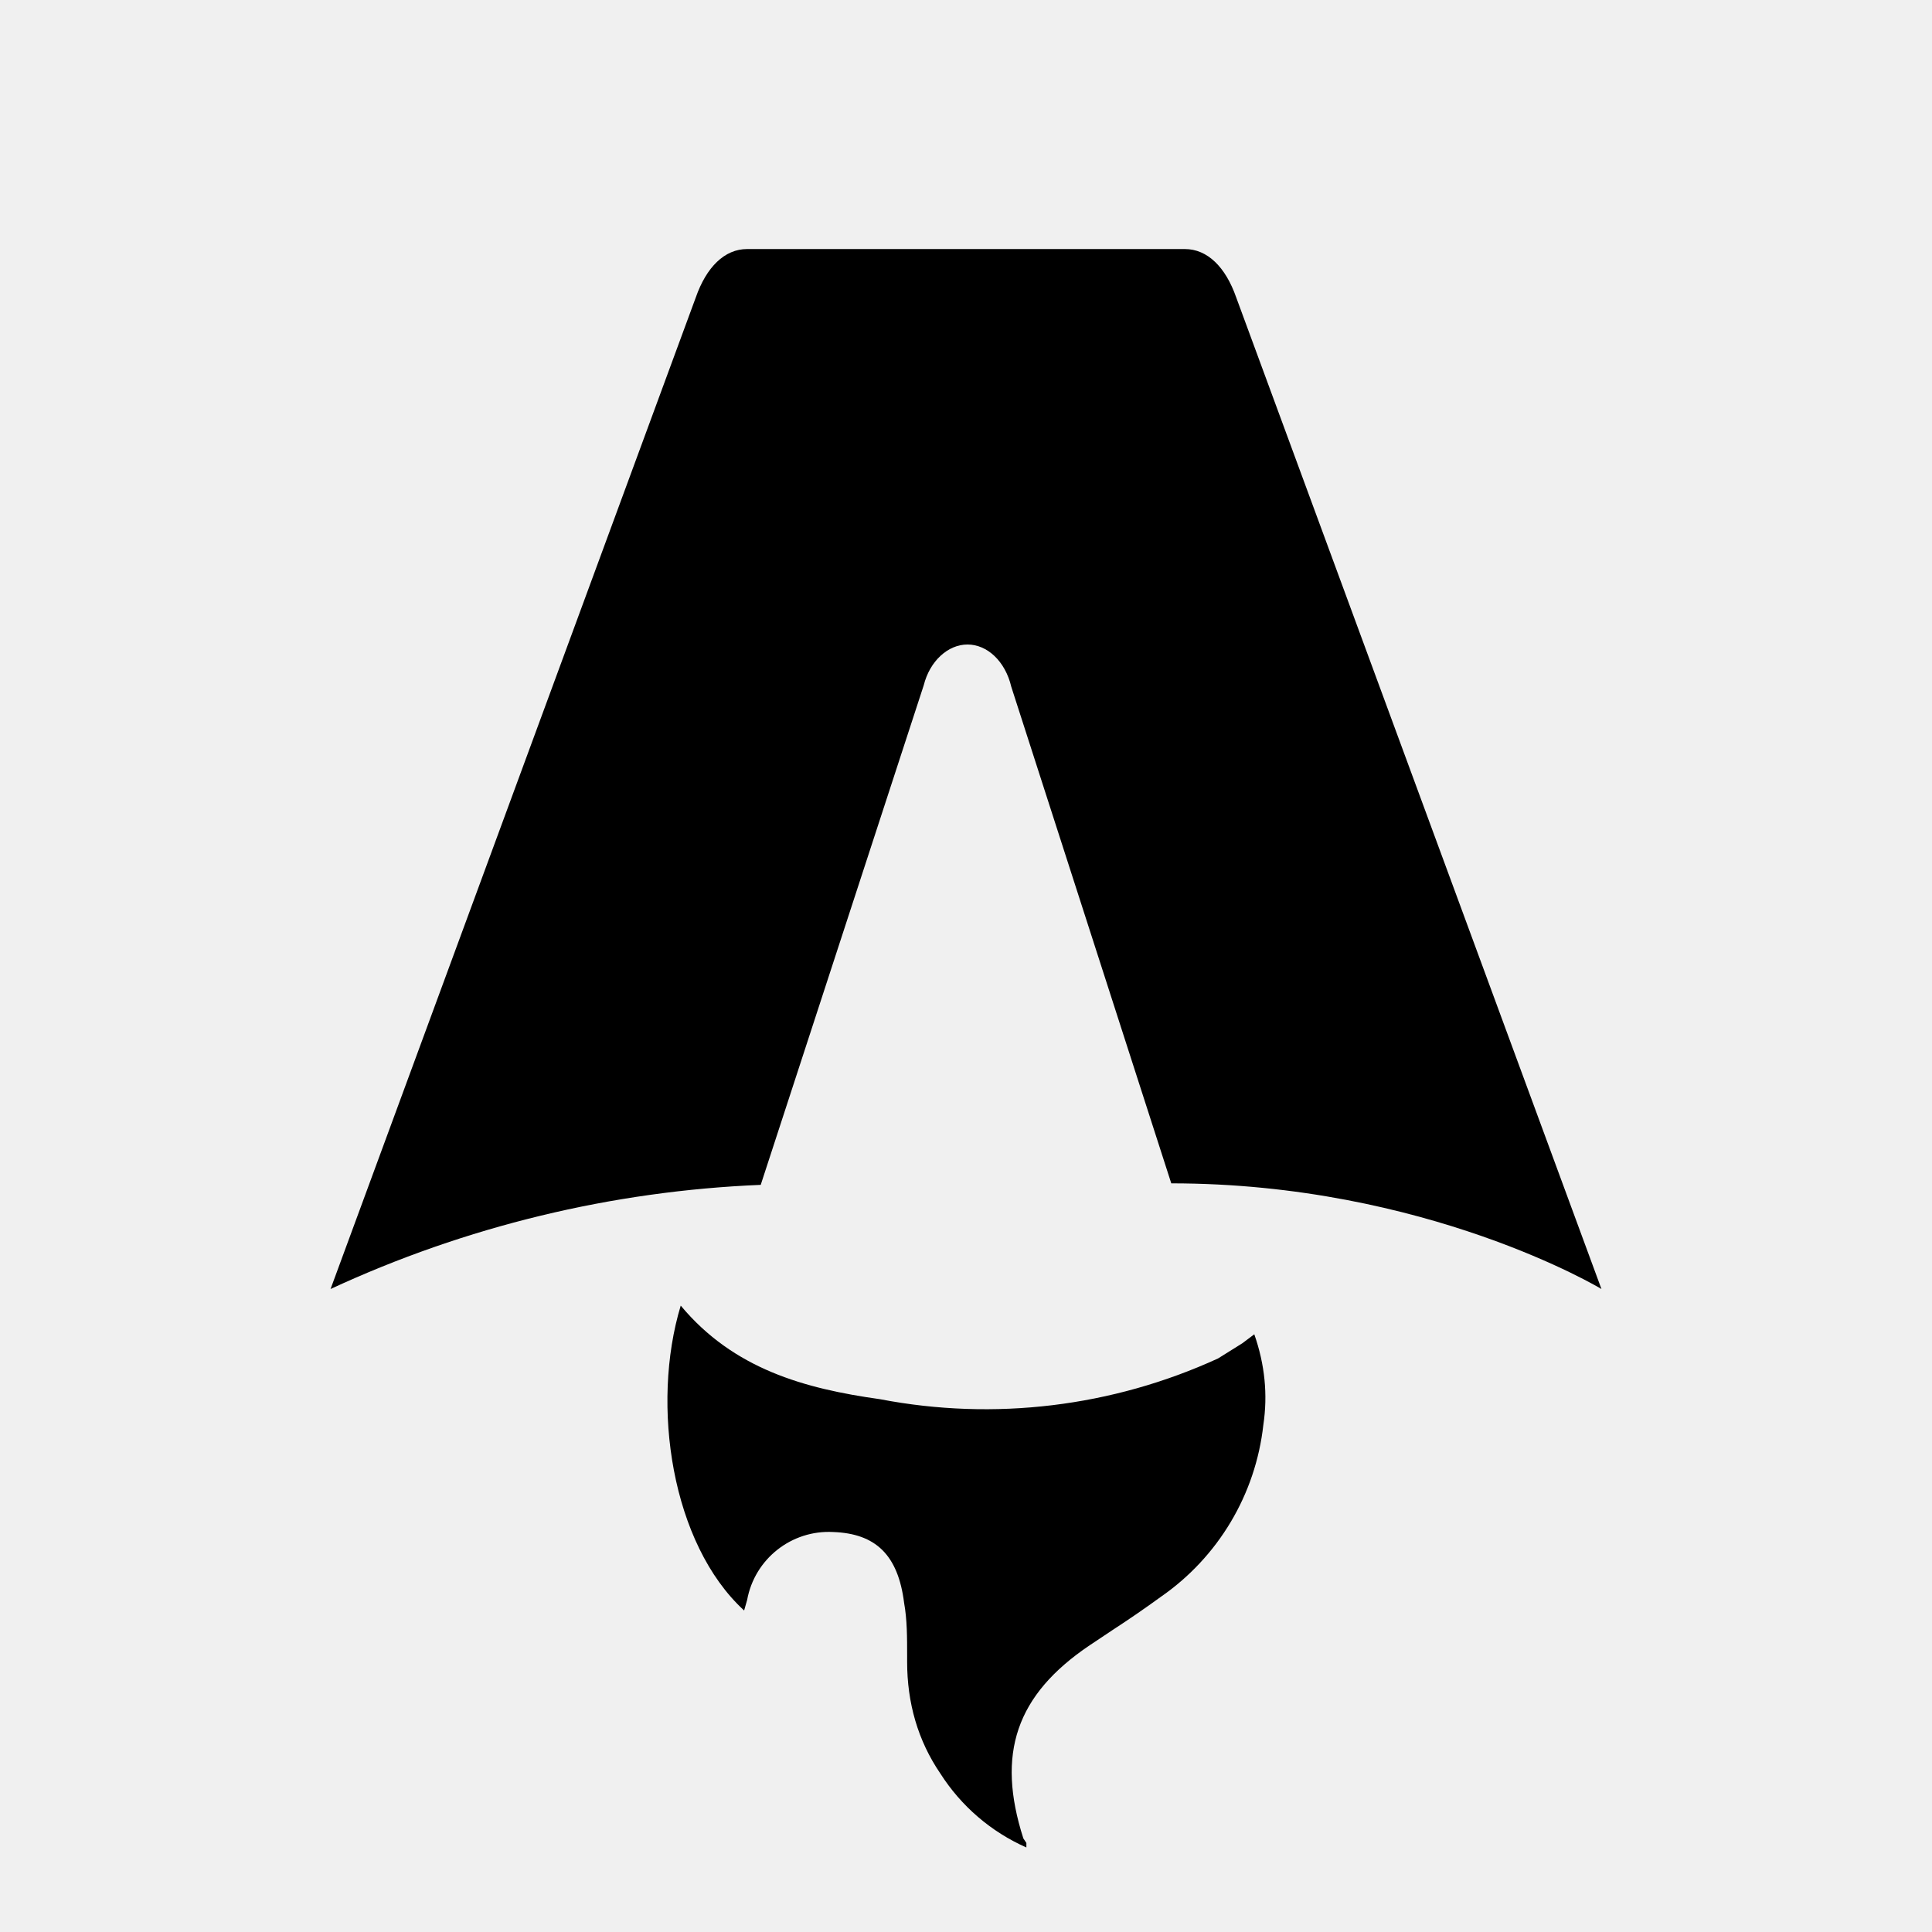
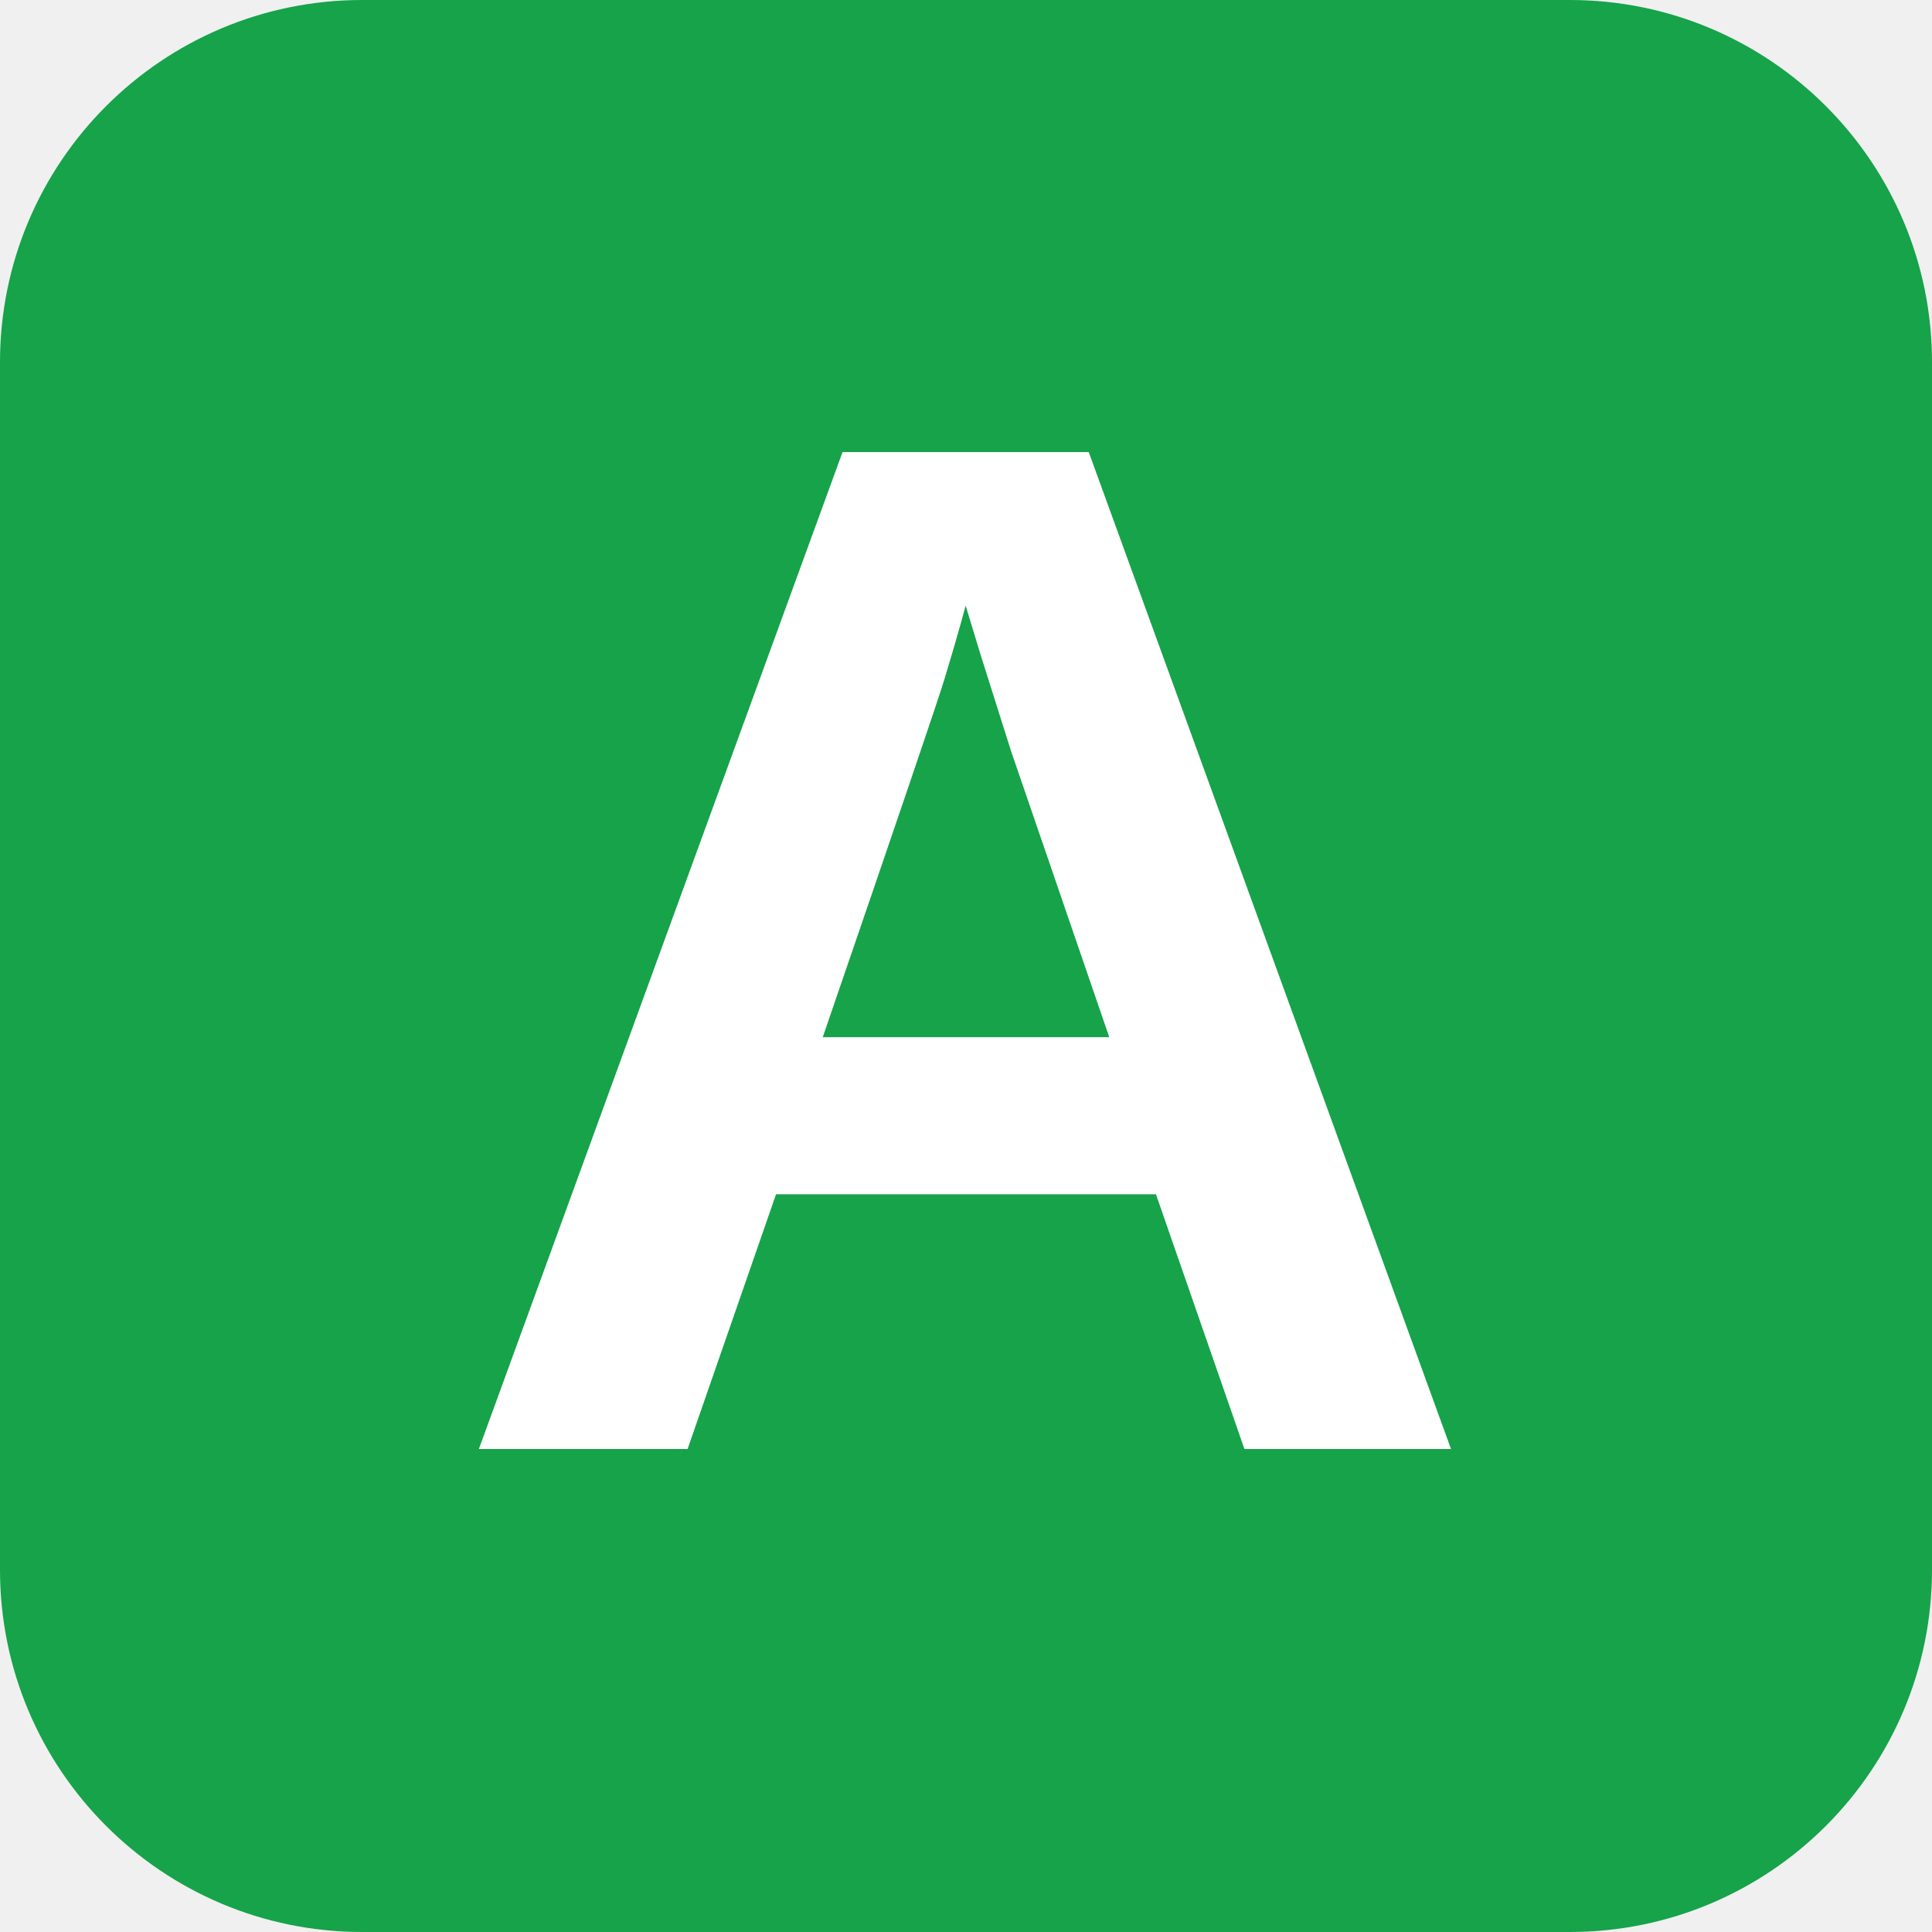
- <svg xmlns="http://www.w3.org/2000/svg" fill="none" viewBox="0 0 128 128">
-   <path d="M50.4 78.5a75.1 75.1 0 0 0-28.5 6.9l24.2-65.7c.7-2 1.9-3.2 3.4-3.2h29c1.5 0 2.7 1.2 3.4 3.2l24.2 65.7s-11.6-7-28.5-7L67 45.5c-.4-1.7-1.6-2.8-2.9-2.8-1.3 0-2.5 1.1-2.9 2.7L50.4 78.5Zm-1.1 28.2Zm-4.2-20.2c-2 6.6-.6 15.8 4.2 20.2a17.5 17.5 0 0 1 .2-.7 5.5 5.5 0 0 1 5.7-4.5c2.8.1 4.3 1.5 4.7 4.7.2 1.1.2 2.3.2 3.5v.4c0 2.7.7 5.2 2.2 7.4a13 13 0 0 0 5.7 4.9v-.3l-.2-.3c-1.8-5.6-.5-9.5 4.4-12.8l1.5-1a73 73 0 0 0 3.2-2.2 16 16 0 0 0 6.8-11.4c.3-2 .1-4-.6-6l-.8.6-1.6 1a37 37 0 0 1-22.4 2.7c-5-.7-9.7-2-13.2-6.2Z" />
-   <style>
-         path { fill: #000; }
-         @media (prefers-color-scheme: dark) {
-             path { fill: #FFF; }
-         }
-     </style>
+ <svg xmlns="http://www.w3.org/2000/svg" viewBox="0 0 128 128">
+   <rect width="128" height="128" rx="24" fill="#16a34a" />
+   <text x="64" y="96" font-family="Arial, sans-serif" font-size="96" font-weight="700" fill="#ffffff" text-anchor="middle">A</text>
</svg>
